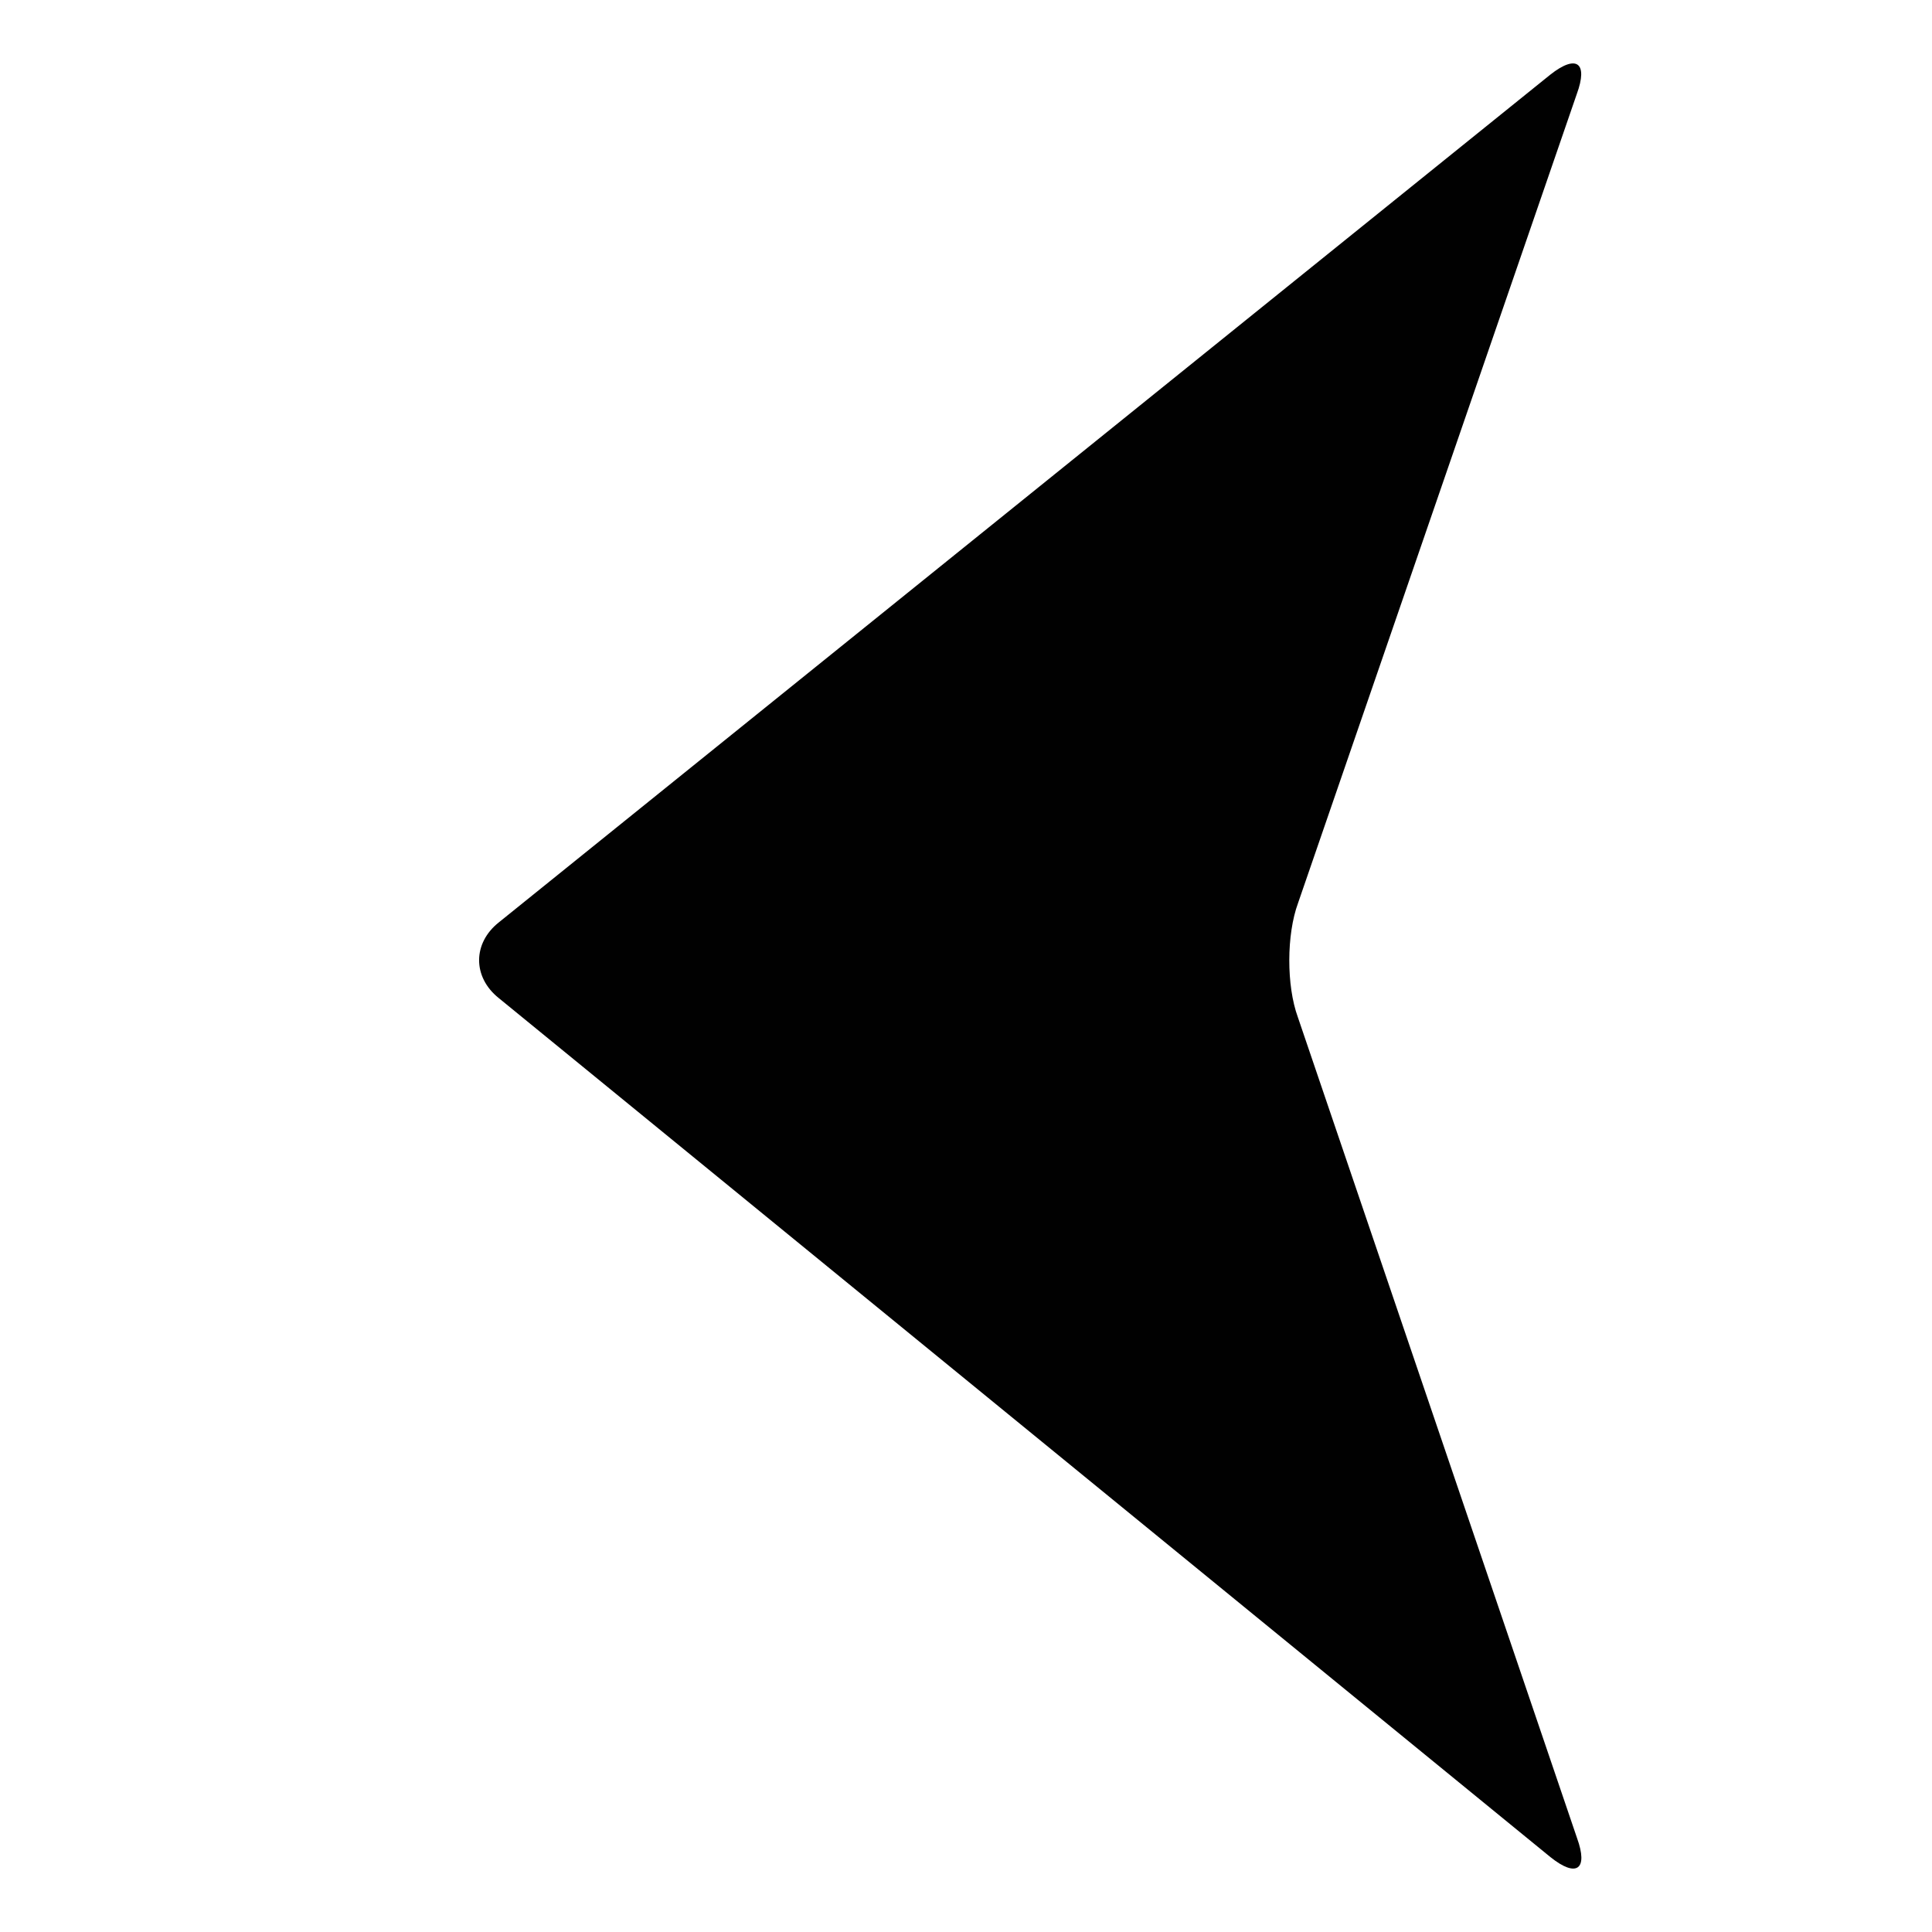
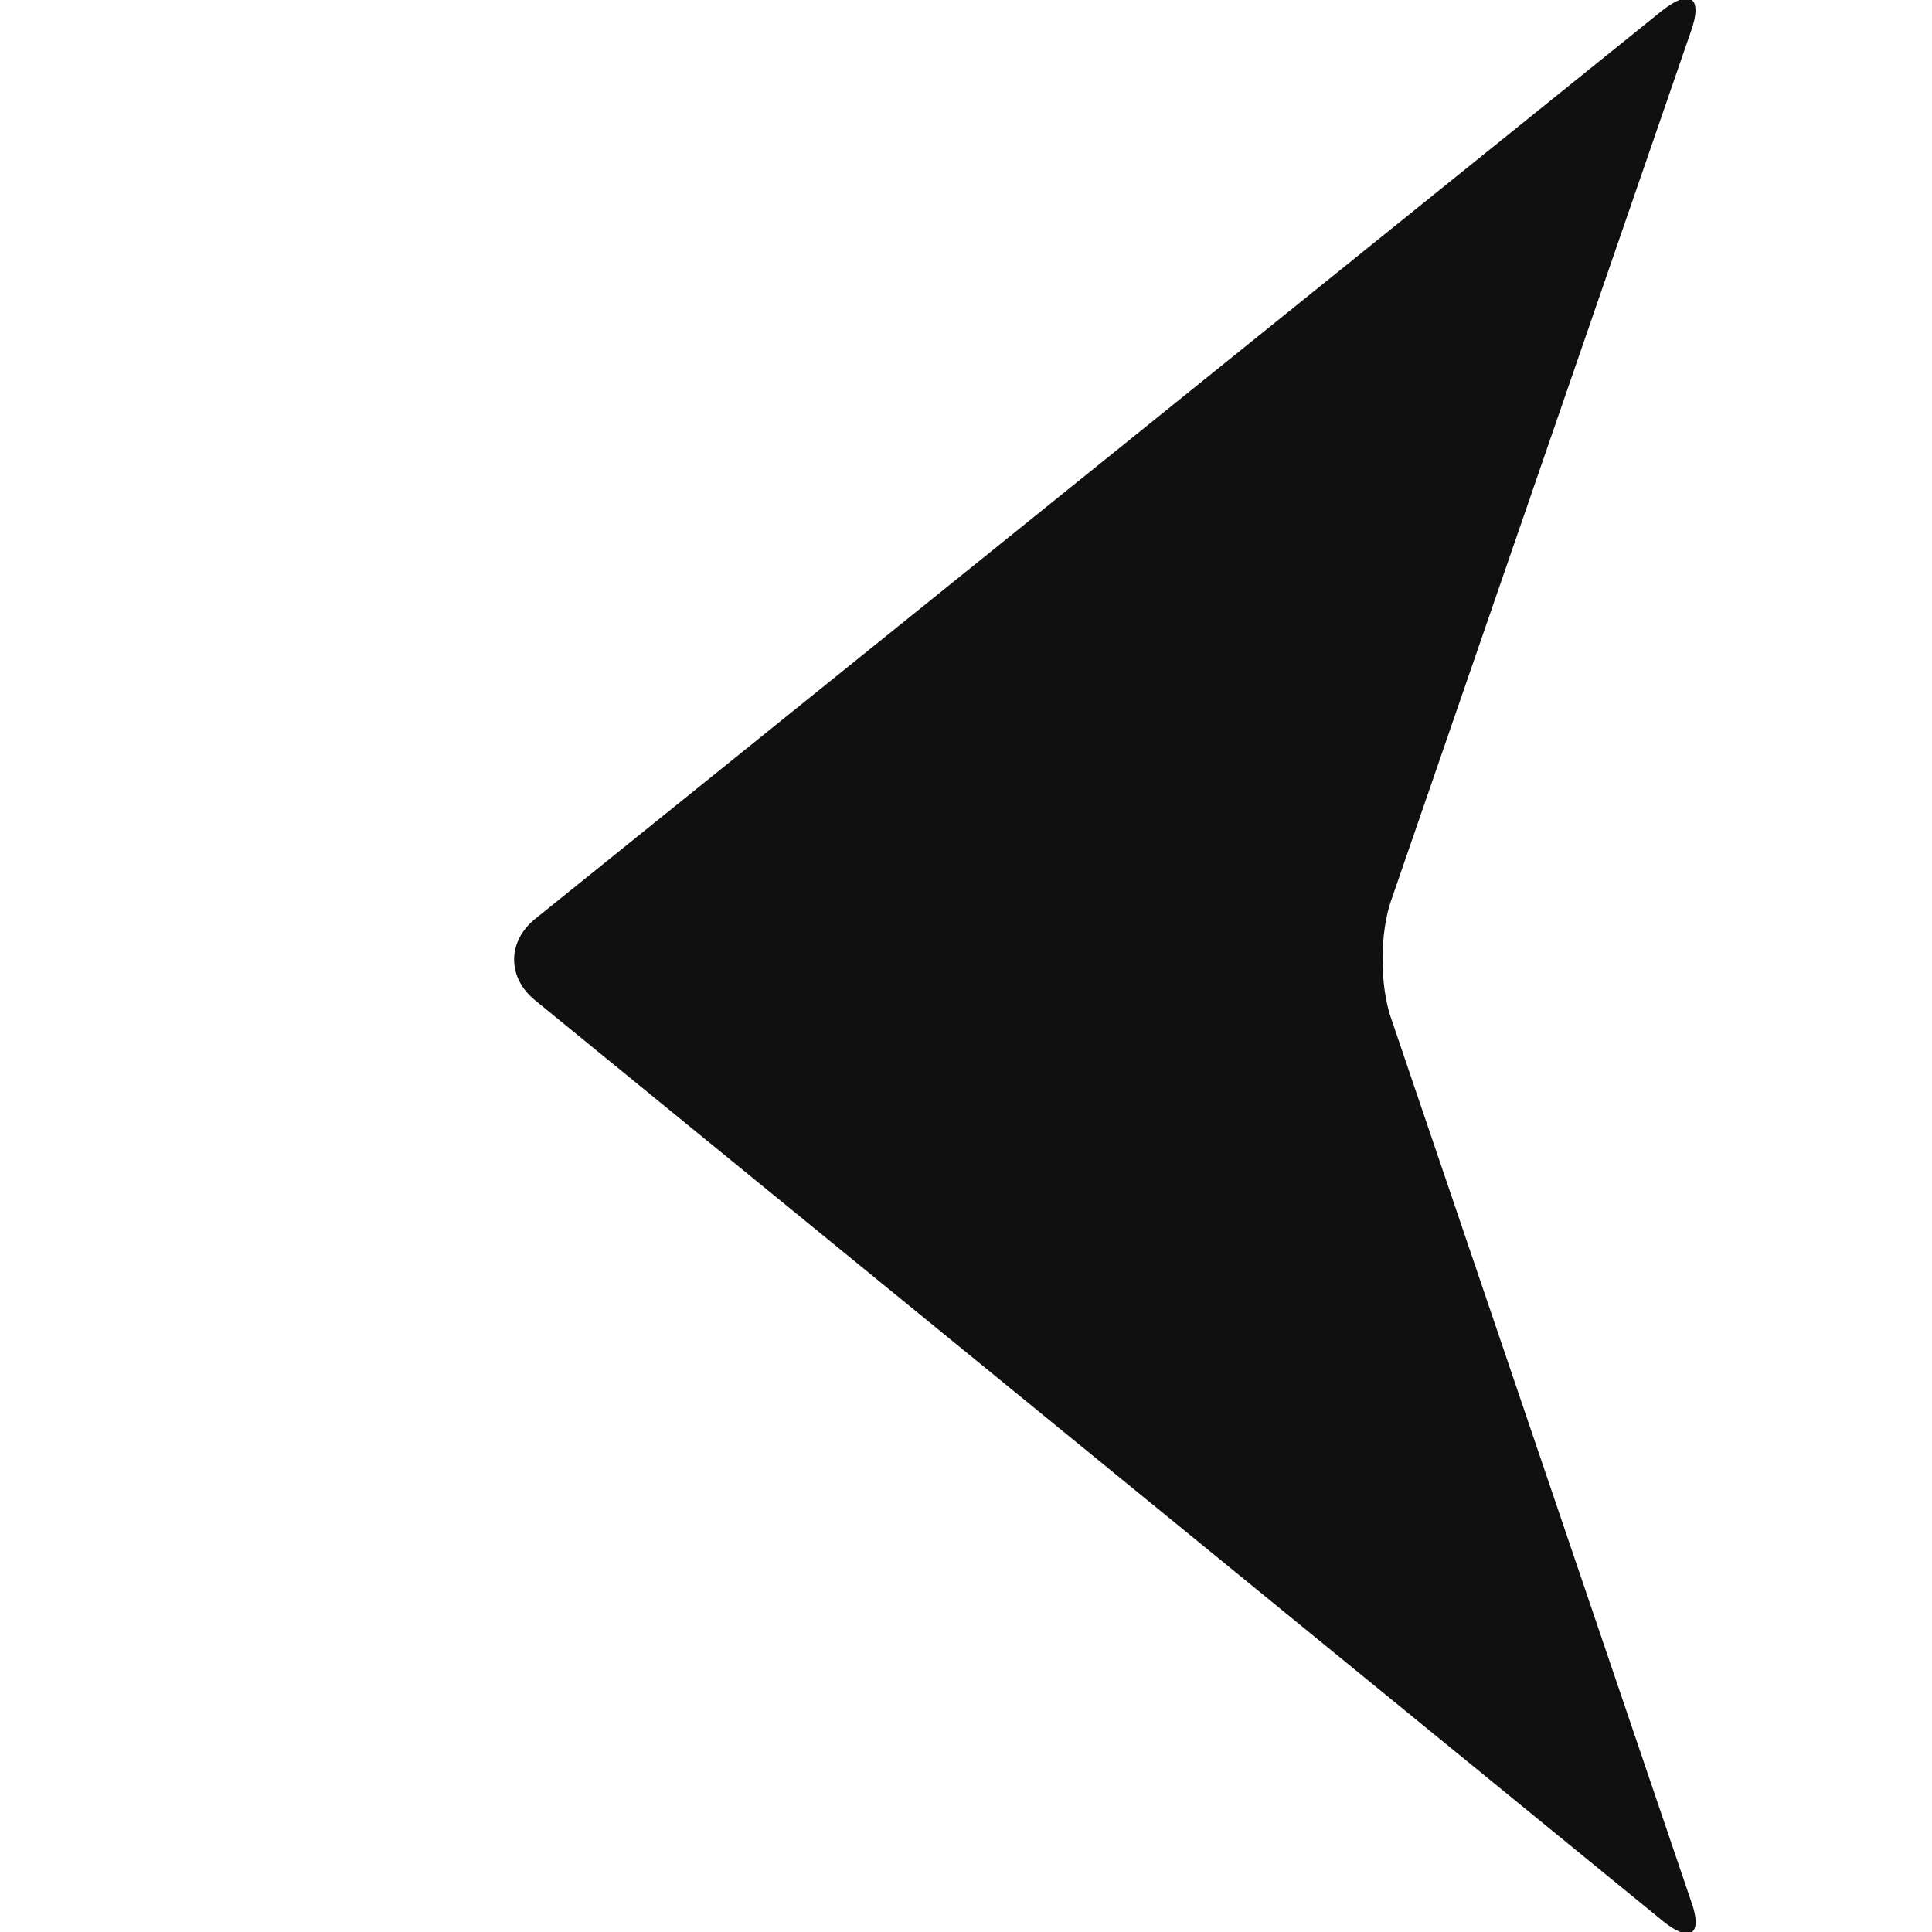
- <svg xmlns="http://www.w3.org/2000/svg" version="1.1" id="Capa_1" x="0px" y="0px" viewBox="0 0 200 200" style="enable-background:new 0 0 200 200;" xml:space="preserve">
-   <g>
-     <path style="fill:#010101;" d="M51.621,103.312l108.876,88.932c2.708,2.172,3.942,1.288,2.755-1.974l-28.903-84.983   c-1.186-3.262-1.175-8.548,0.025-11.805l28.853-83.745c1.2-3.257-0.033-4.151-2.755-1.997L51.646,95.478   C48.924,97.632,48.913,101.14,51.621,103.312z" />
-   </g>
+ <svg xmlns="http://www.w3.org/2000/svg" version="1.1" baseProfile="full" width="60" height="60" viewBox="0 0 60.00 60.00" enable-background="new 0 0 60.00 60.00" xml:space="preserve">
+   <path fill="#010101" fill-opacity="0.937" stroke-linejoin="round" d="M 16.62,31.067L 51.636,59.655C 52.502,60.362 52.9,60.077 52.513,59.029L 43.226,31.694C 42.839,30.645 42.839,28.947 43.226,27.899L 52.513,0.974C 52.889,-0.074 52.502,-0.359 51.624,0.325L 16.62,28.537C 15.754,29.232 15.743,30.36 16.62,31.067 Z " />
</svg>
